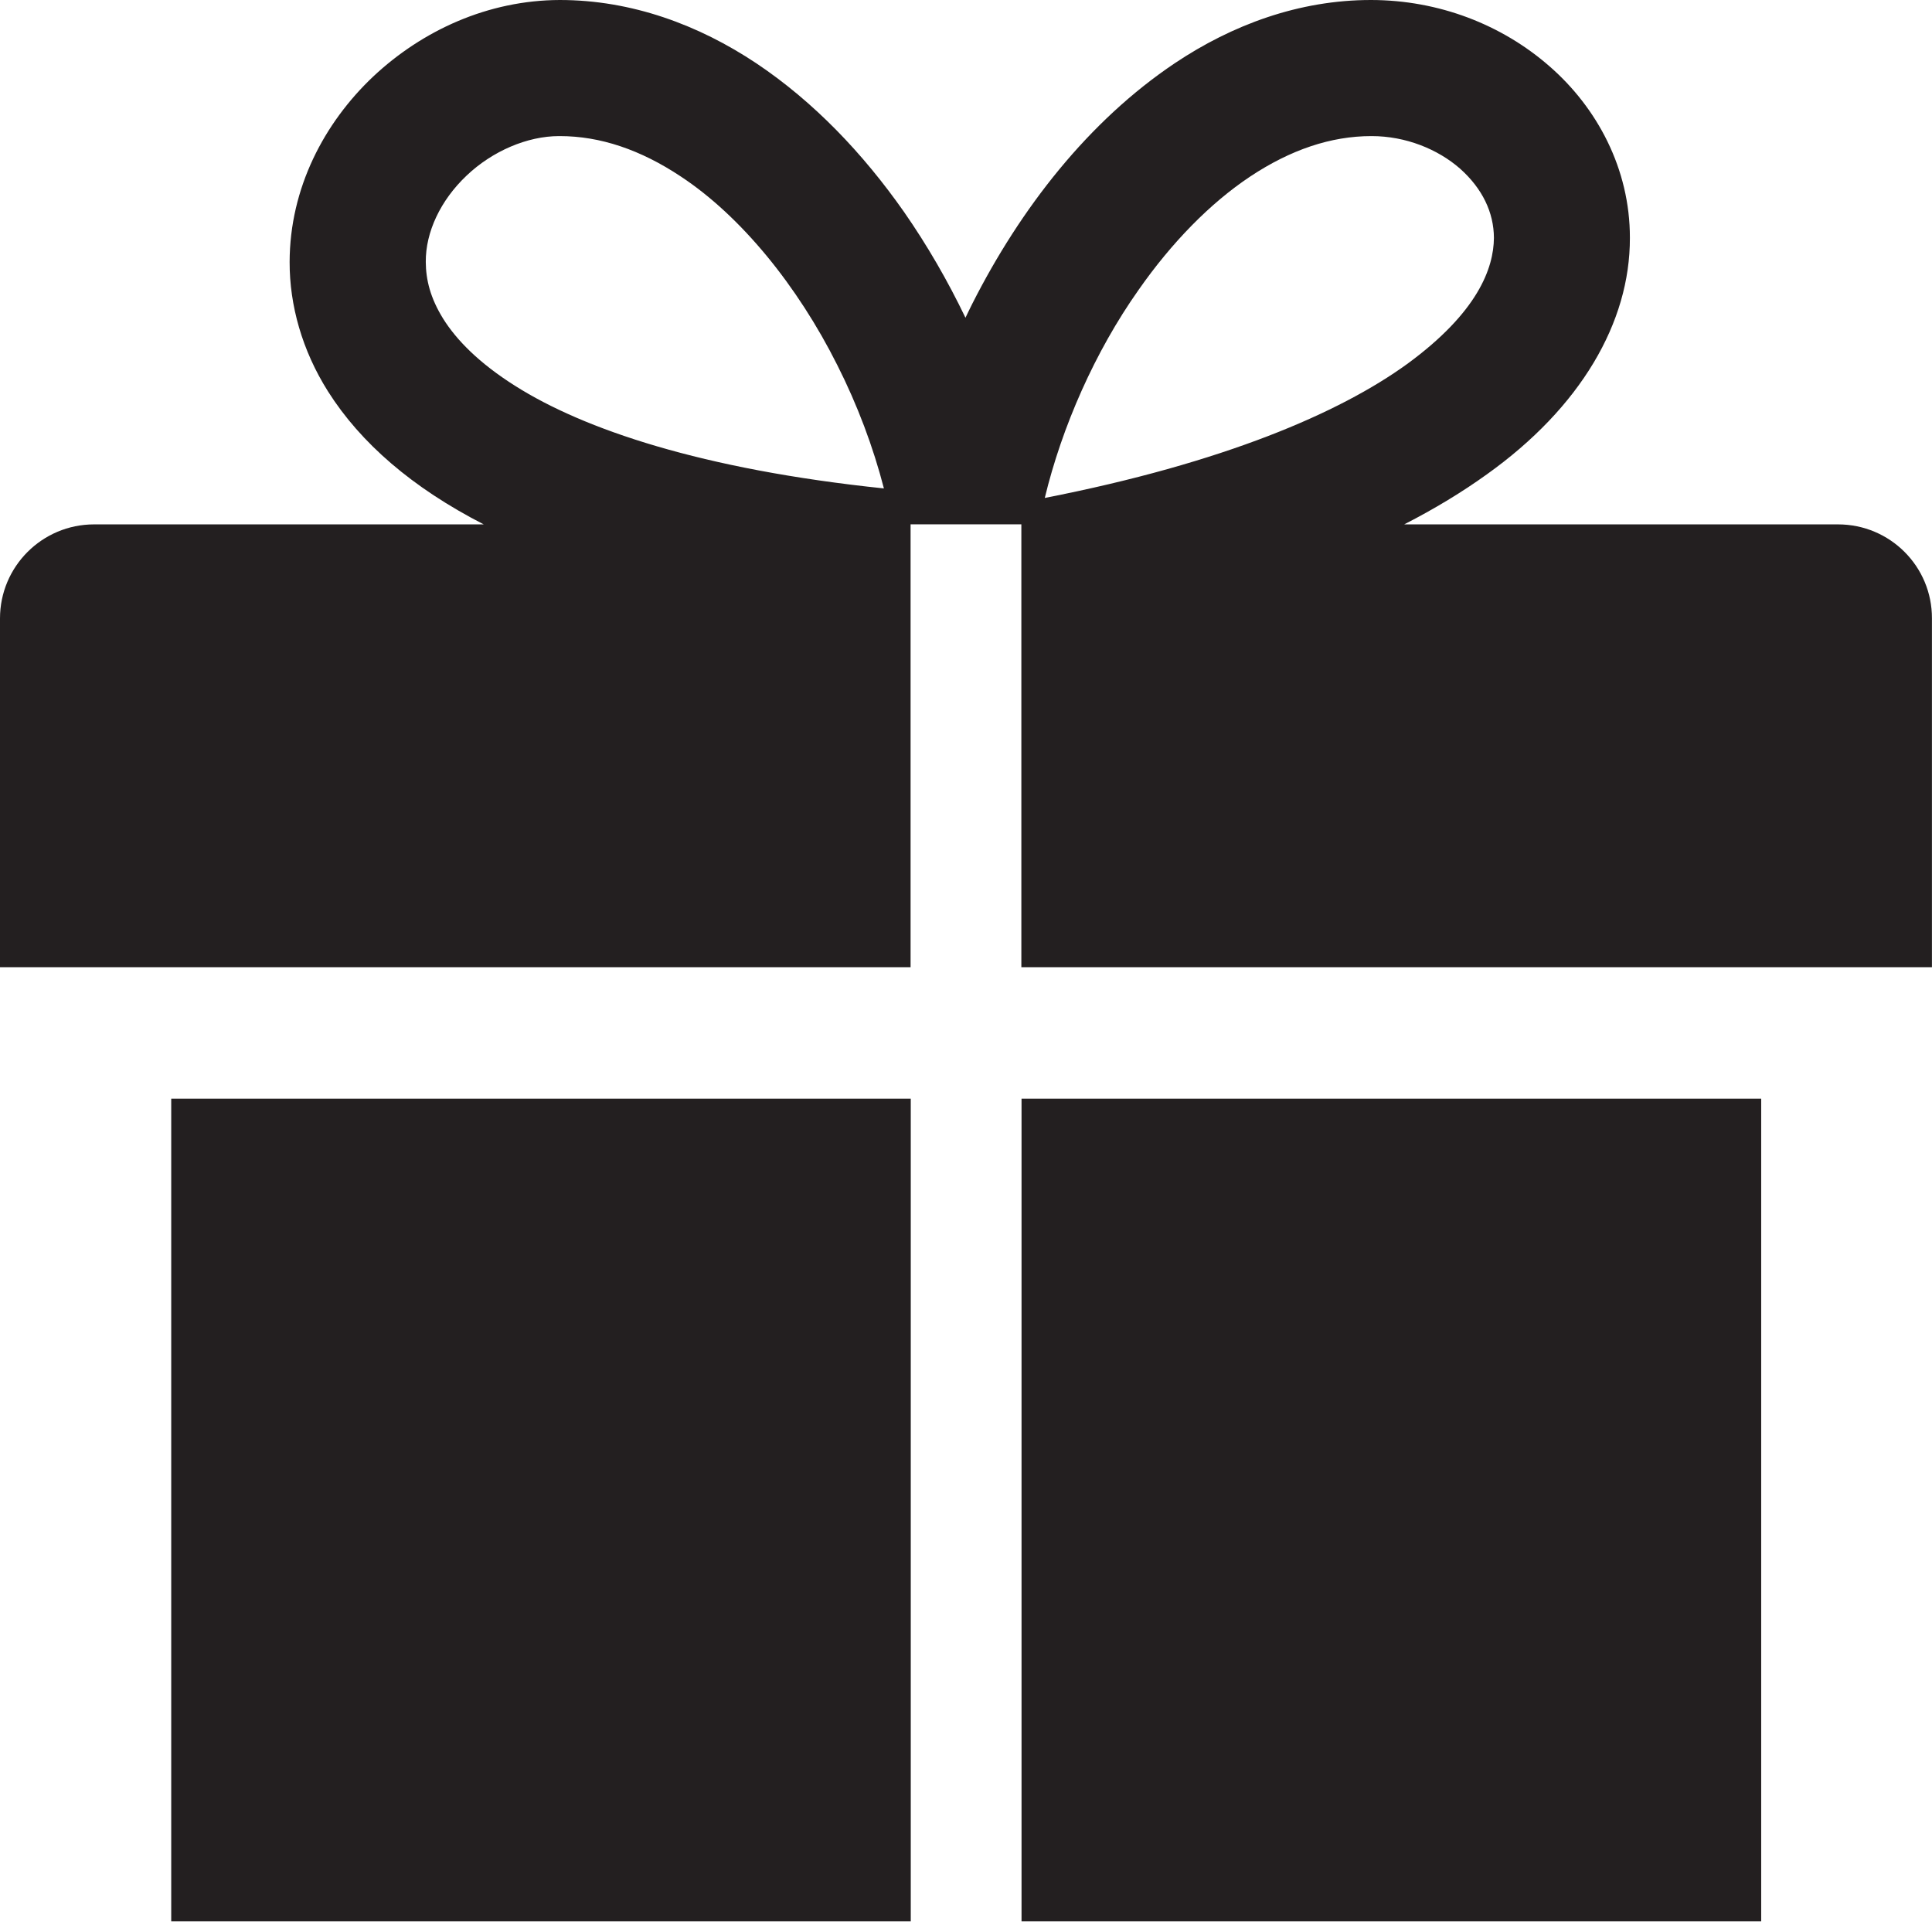
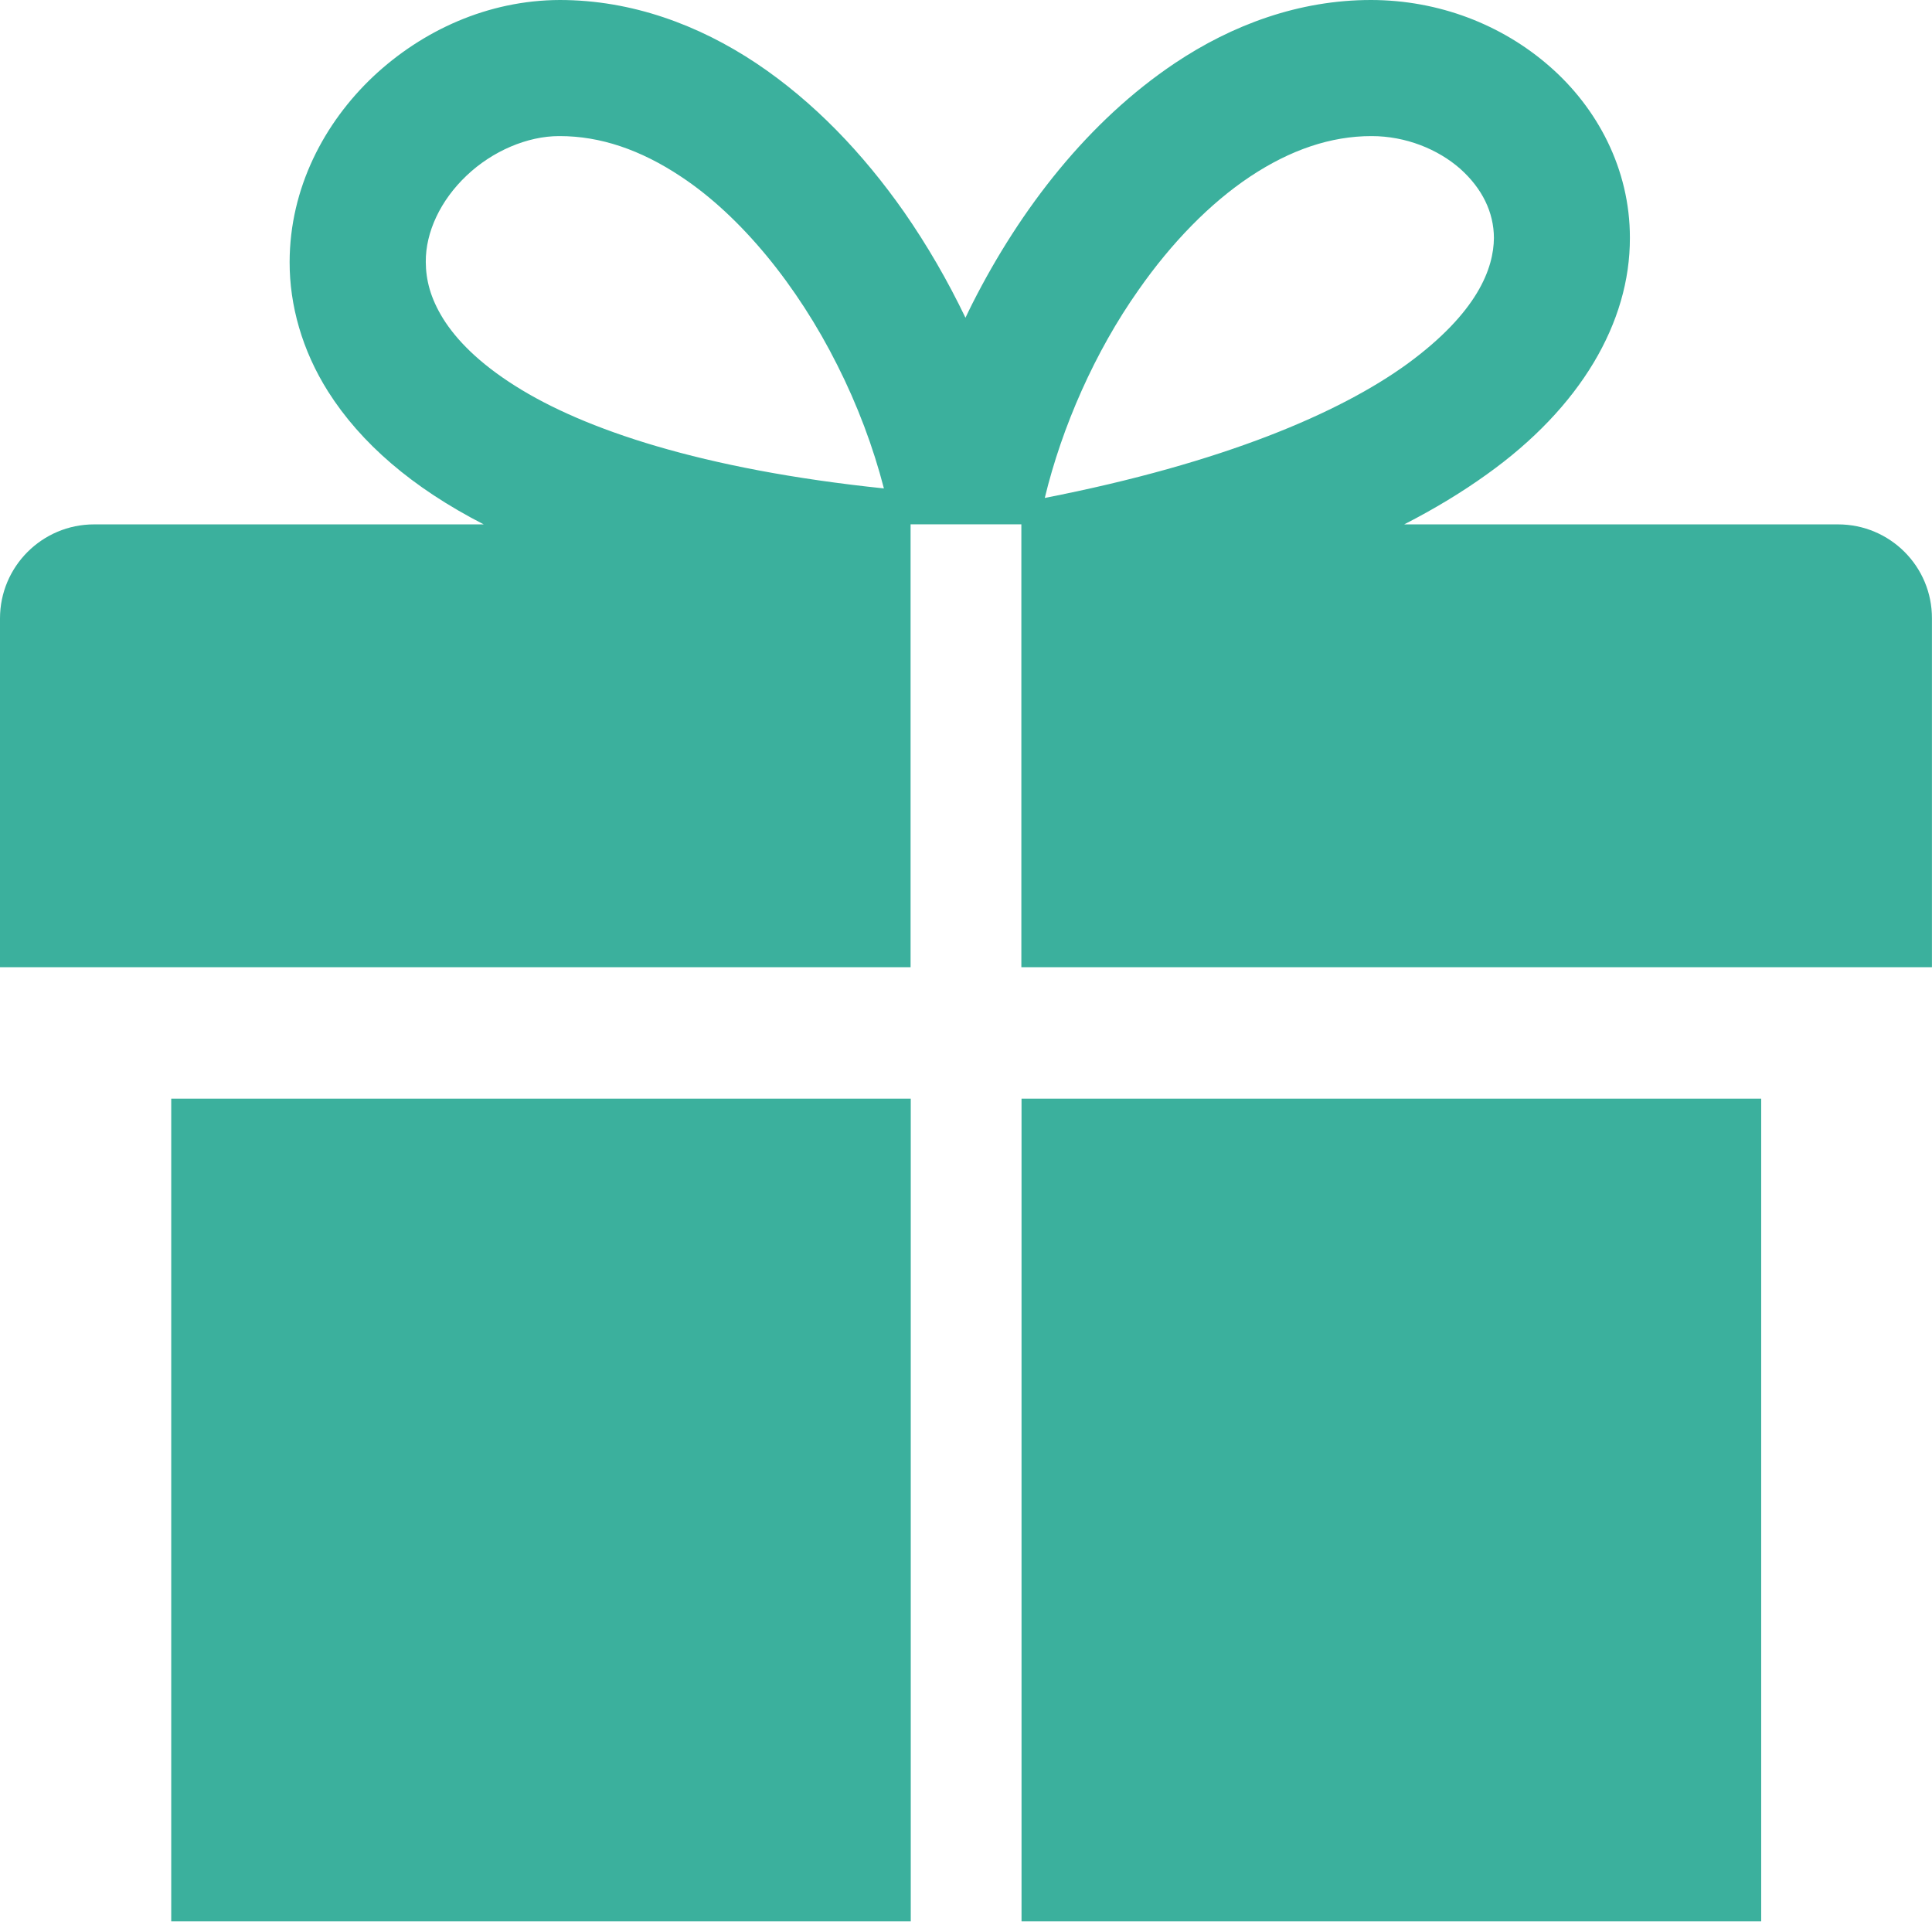
<svg xmlns="http://www.w3.org/2000/svg" version="1.1" id="Layer_1" x="0px" y="0px" width="32.666px" height="32.486px" viewBox="239.665 239.757 32.666 32.486" enable-background="new 239.665 239.757 32.666 32.486" xml:space="preserve">
-   <path fill="#231F20" d="M242.56,272.243h12.504v-13.91H242.56V272.243z M270.742,248.623h-7.335 c0.521-0.267,0.984-0.549,1.396-0.845c1.588-1.133,2.424-2.57,2.42-3.999c0.002-1.169-0.556-2.202-1.359-2.901 c-0.805-0.704-1.869-1.119-3.016-1.121c-1.22-0.001-2.352,0.421-3.32,1.069c-1.459,0.979-2.606,2.451-3.424,4.067 c-0.039,0.079-0.078,0.157-0.115,0.236c-0.299-0.623-0.647-1.226-1.041-1.792c-0.691-0.985-1.523-1.86-2.497-2.511 c-0.97-0.646-2.103-1.069-3.322-1.069c-1.213,0.004-2.323,0.514-3.155,1.295c-0.828,0.783-1.41,1.885-1.412,3.135 c-0.002,0.73,0.211,1.494,0.649,2.188c0.552,0.872,1.424,1.628,2.633,2.248h-6.588c-0.878,0-1.591,0.712-1.591,1.59v5.897h15.396 v-7.488h1.873v7.488h15.396v-5.897C272.333,249.334,271.621,248.623,270.742,248.623 M248.38,246.284 c-0.622-0.391-1-0.785-1.22-1.135c-0.22-0.354-0.294-0.662-0.296-0.963c-0.004-0.504,0.248-1.042,0.691-1.461 c0.437-0.415,1.028-0.667,1.562-0.667h0.013c0.685,0,1.366,0.231,2.046,0.683c1.018,0.671,1.975,1.85,2.645,3.187 c0.342,0.676,0.609,1.39,0.789,2.087C251.528,247.694,249.532,247.013,248.38,246.284 M258.917,244.657 c0.557-0.797,1.21-1.466,1.887-1.916c0.68-0.451,1.362-0.683,2.047-0.683h0.006c0.574,0,1.117,0.22,1.494,0.55 c0.377,0.336,0.571,0.739,0.573,1.171c-0.004,0.512-0.272,1.259-1.467,2.132c-1.138,0.825-3.101,1.673-6.127,2.265 C257.62,246.974,258.177,245.704,258.917,244.657 M256.937,272.243h12.506v-13.91h-12.506V272.243z" />
+   <path fill="#3bb09d" d="M242.56,272.243h12.504v-13.91H242.56V272.243z M270.742,248.623h-7.335 c0.521-0.267,0.984-0.549,1.396-0.845c1.588-1.133,2.424-2.57,2.42-3.999c0.002-1.169-0.556-2.202-1.359-2.901 c-0.805-0.704-1.869-1.119-3.016-1.121c-1.22-0.001-2.352,0.421-3.32,1.069c-1.459,0.979-2.606,2.451-3.424,4.067 c-0.039,0.079-0.078,0.157-0.115,0.236c-0.299-0.623-0.647-1.226-1.041-1.792c-0.691-0.985-1.523-1.86-2.497-2.511 c-0.97-0.646-2.103-1.069-3.322-1.069c-1.213,0.004-2.323,0.514-3.155,1.295c-0.828,0.783-1.41,1.885-1.412,3.135 c-0.002,0.73,0.211,1.494,0.649,2.188c0.552,0.872,1.424,1.628,2.633,2.248h-6.588c-0.878,0-1.591,0.712-1.591,1.59v5.897h15.396 v-7.488h1.873v7.488h15.396v-5.897C272.333,249.334,271.621,248.623,270.742,248.623 M248.38,246.284 c-0.622-0.391-1-0.785-1.22-1.135c-0.22-0.354-0.294-0.662-0.296-0.963c-0.004-0.504,0.248-1.042,0.691-1.461 c0.437-0.415,1.028-0.667,1.562-0.667h0.013c0.685,0,1.366,0.231,2.046,0.683c1.018,0.671,1.975,1.85,2.645,3.187 c0.342,0.676,0.609,1.39,0.789,2.087C251.528,247.694,249.532,247.013,248.38,246.284 M258.917,244.657 c0.557-0.797,1.21-1.466,1.887-1.916c0.68-0.451,1.362-0.683,2.047-0.683h0.006c0.574,0,1.117,0.22,1.494,0.55 c0.377,0.336,0.571,0.739,0.573,1.171c-0.004,0.512-0.272,1.259-1.467,2.132c-1.138,0.825-3.101,1.673-6.127,2.265 C257.62,246.974,258.177,245.704,258.917,244.657 M256.937,272.243h12.506v-13.91h-12.506V272.243z" />
</svg>
